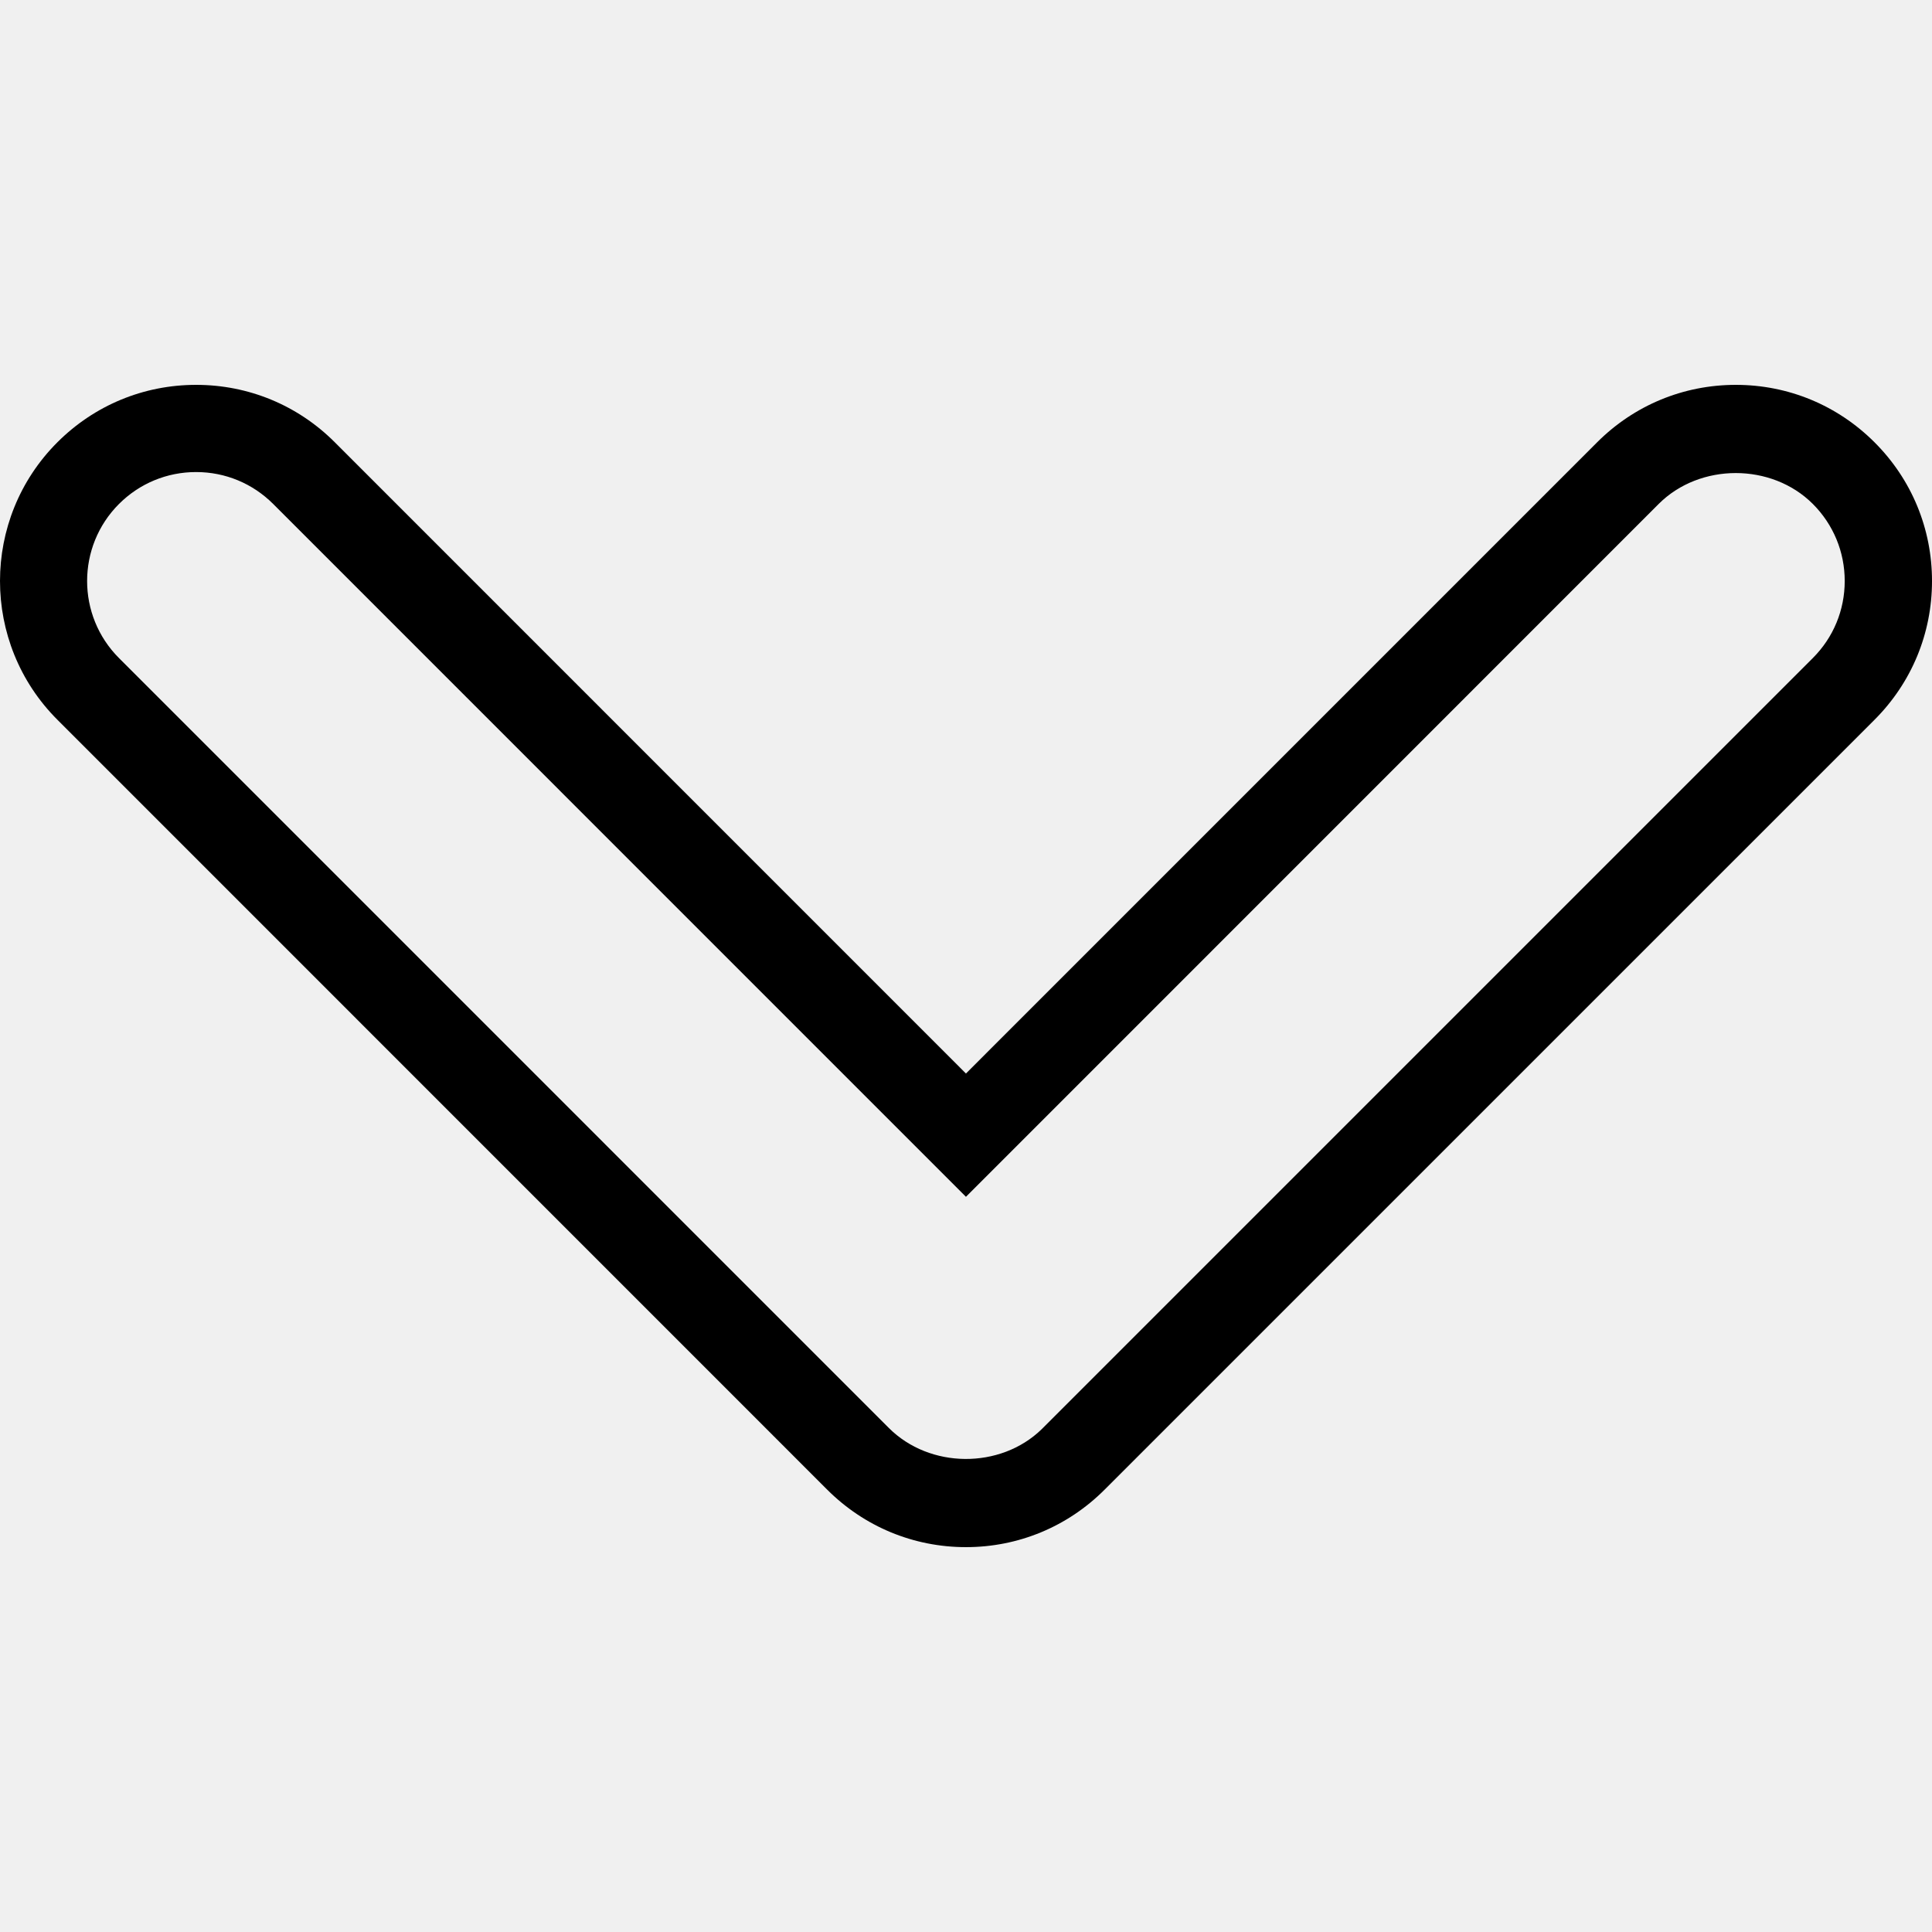
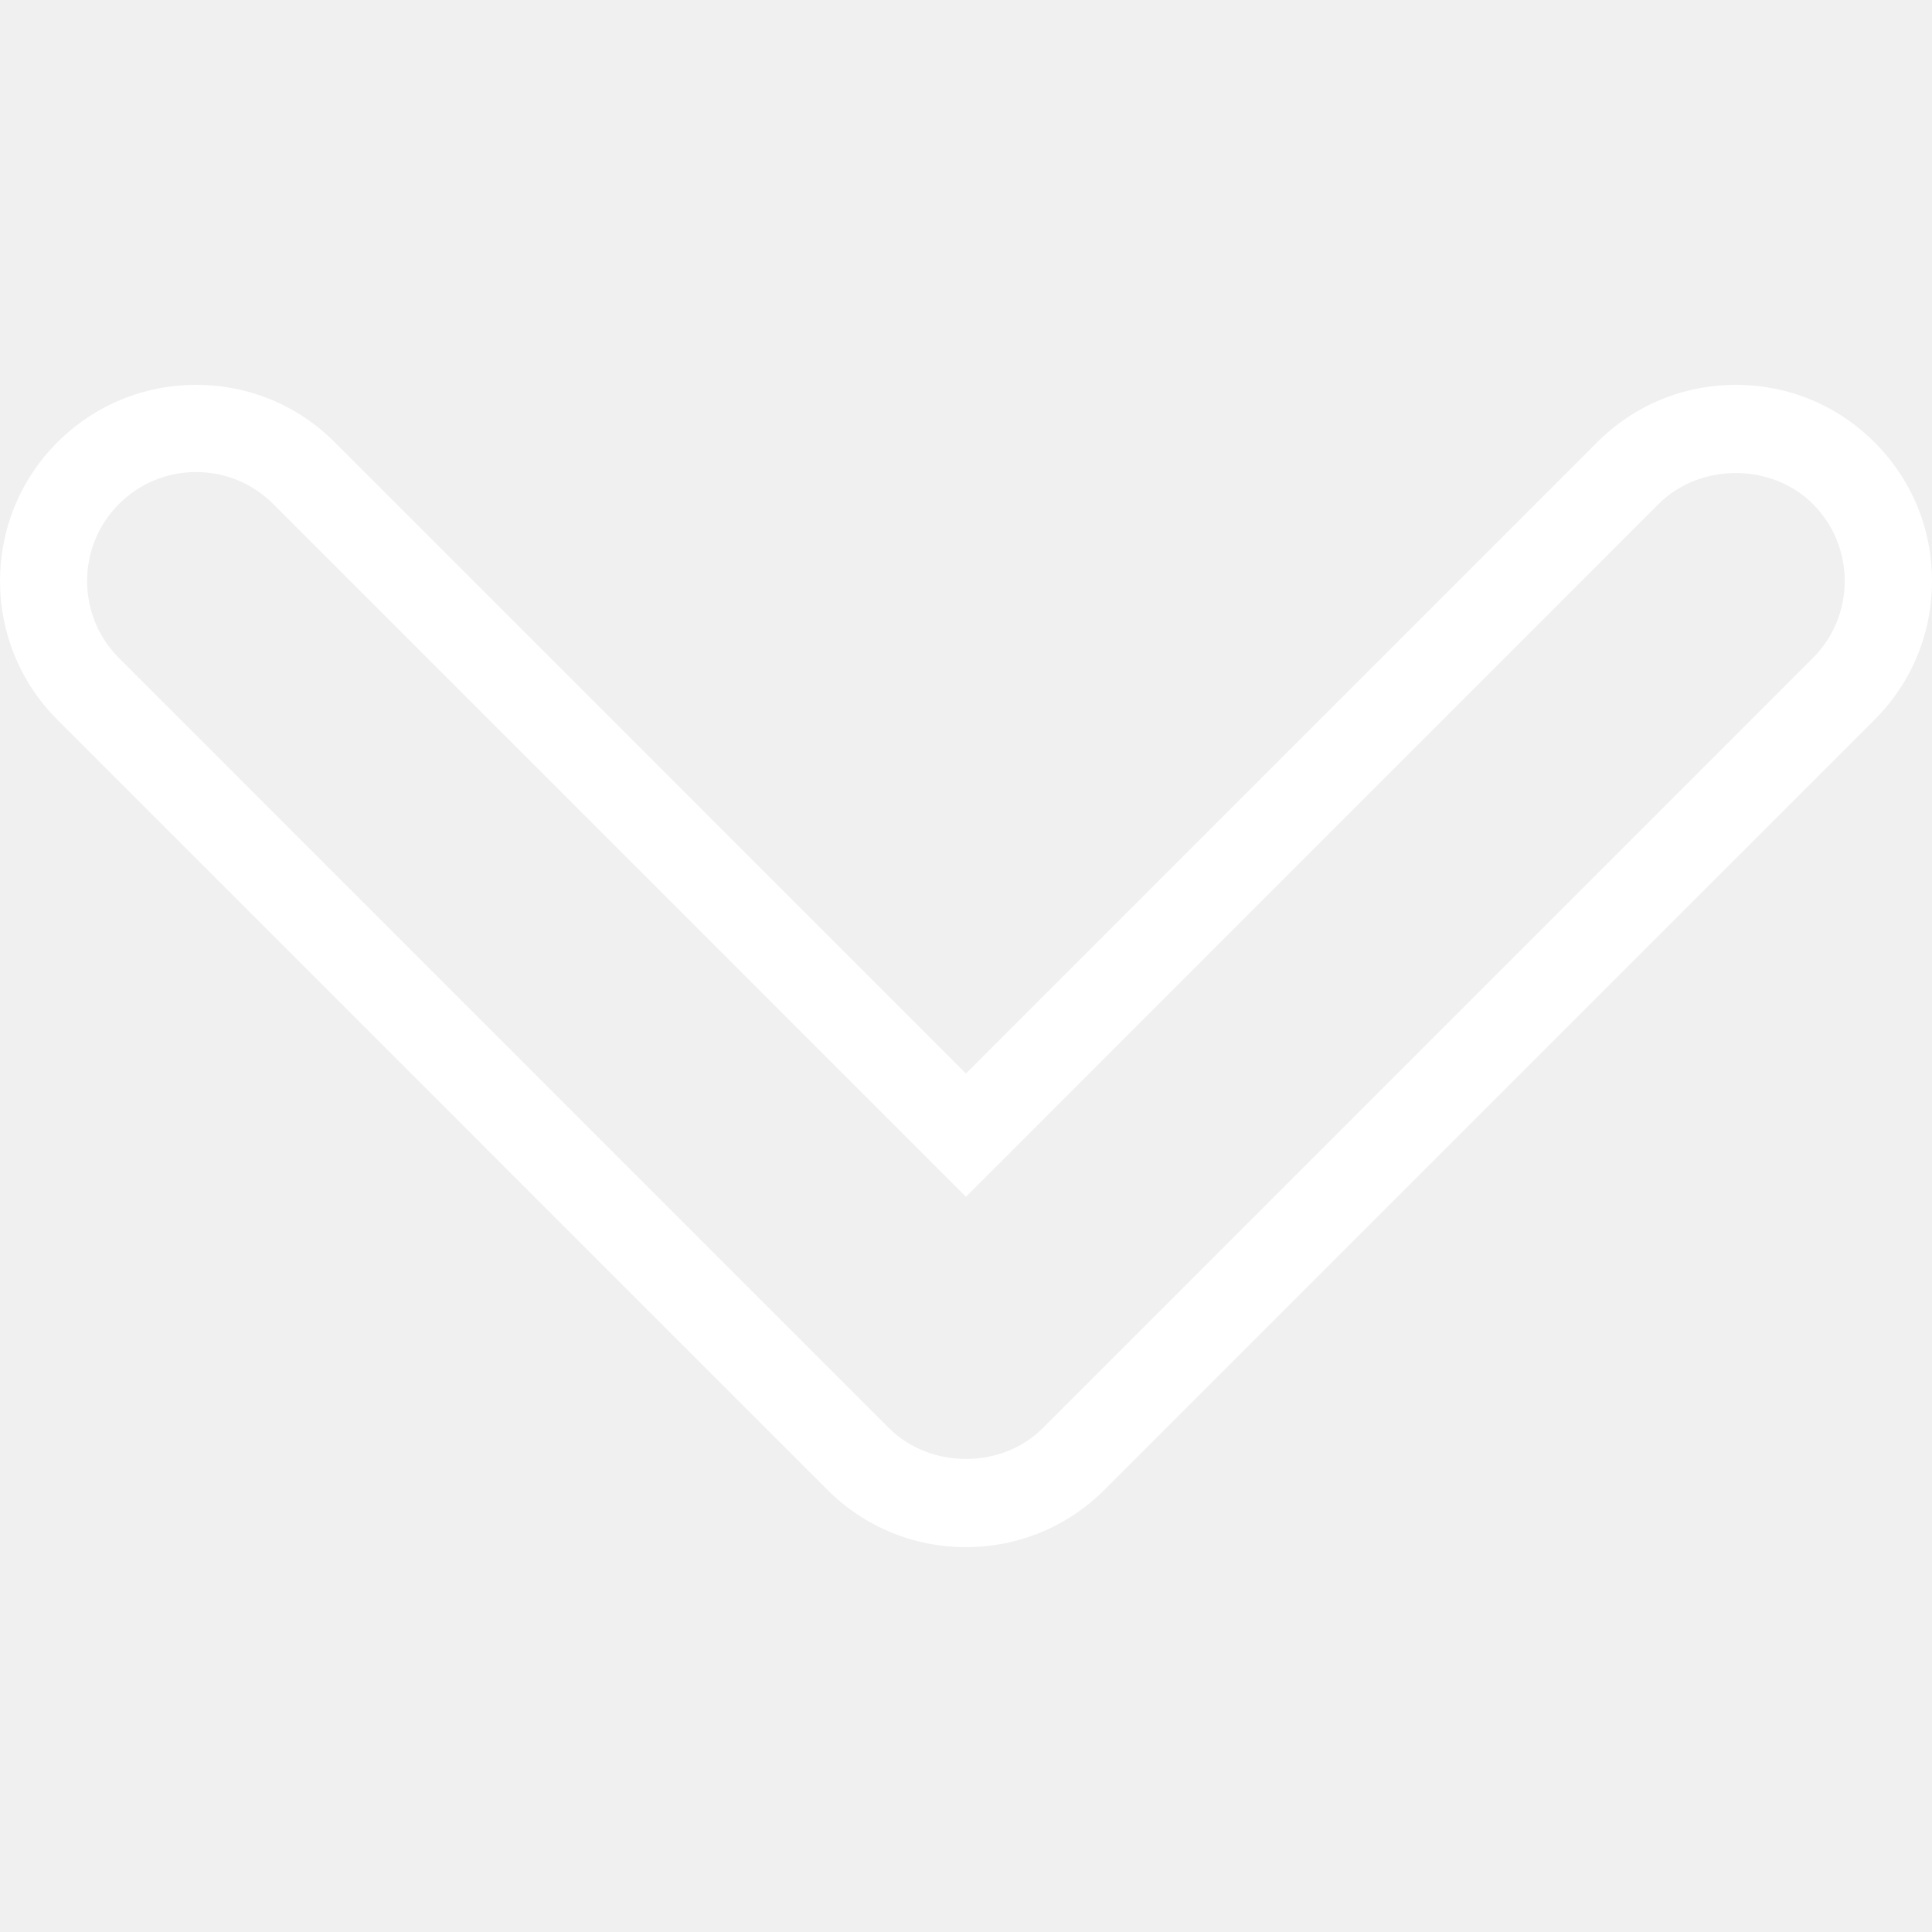
- <svg xmlns="http://www.w3.org/2000/svg" version="1.1" id="Capa_1" x="0px" y="0px" viewBox="0 0 284.821 284.821" style="enable-background:new 0 0 284.821 284.821;" xml:space="preserve">
+ <svg xmlns="http://www.w3.org/2000/svg" fill="white" version="1.1" id="Capa_1" x="0px" y="0px" viewBox="0 0 284.821 284.821" style="enable-background:new 0 0 284.821 284.821;" xml:space="preserve">
  <g>
    <g>
      <path d="M142.403,228.084c-7.725,0-14.987-3.014-20.45-8.471L8.455,106.102c-11.273-11.273-11.273-29.621,0-40.894    c5.463-5.463,12.725-8.471,20.457-8.471s14.994,3.008,20.45,8.471l93.041,93.054l93.048-93.054    c5.463-5.463,12.719-8.471,20.45-8.471s14.987,3.008,20.45,8.471c5.469,5.463,8.471,12.725,8.471,20.45s-3.008,14.987-8.471,20.45    L162.859,219.594C157.39,225.076,150.121,228.084,142.403,228.084z M28.911,69.591c-4.293,0-8.329,1.671-11.369,4.704    c-6.266,6.266-6.266,16.459,0,22.719L131.04,210.519c6.016,6.016,16.433,6.093,22.52,0.186L267.25,97.015    c3.04-3.04,4.704-7.07,4.704-11.363s-1.671-8.323-4.704-11.363c-6.073-6.067-16.646-6.067-22.719,0L142.403,176.437L40.274,74.296    C37.234,71.262,33.204,69.591,28.911,69.591z" />
    </g>
  </g>
  <g>
</g>
  <g>
</g>
  <g>
</g>
  <g>
</g>
  <g>
</g>
  <g>
</g>
  <g>
</g>
  <g>
</g>
  <g>
</g>
  <g>
</g>
  <g>
</g>
  <g>
</g>
  <g>
</g>
  <g>
</g>
  <g>
</g>
</svg>
